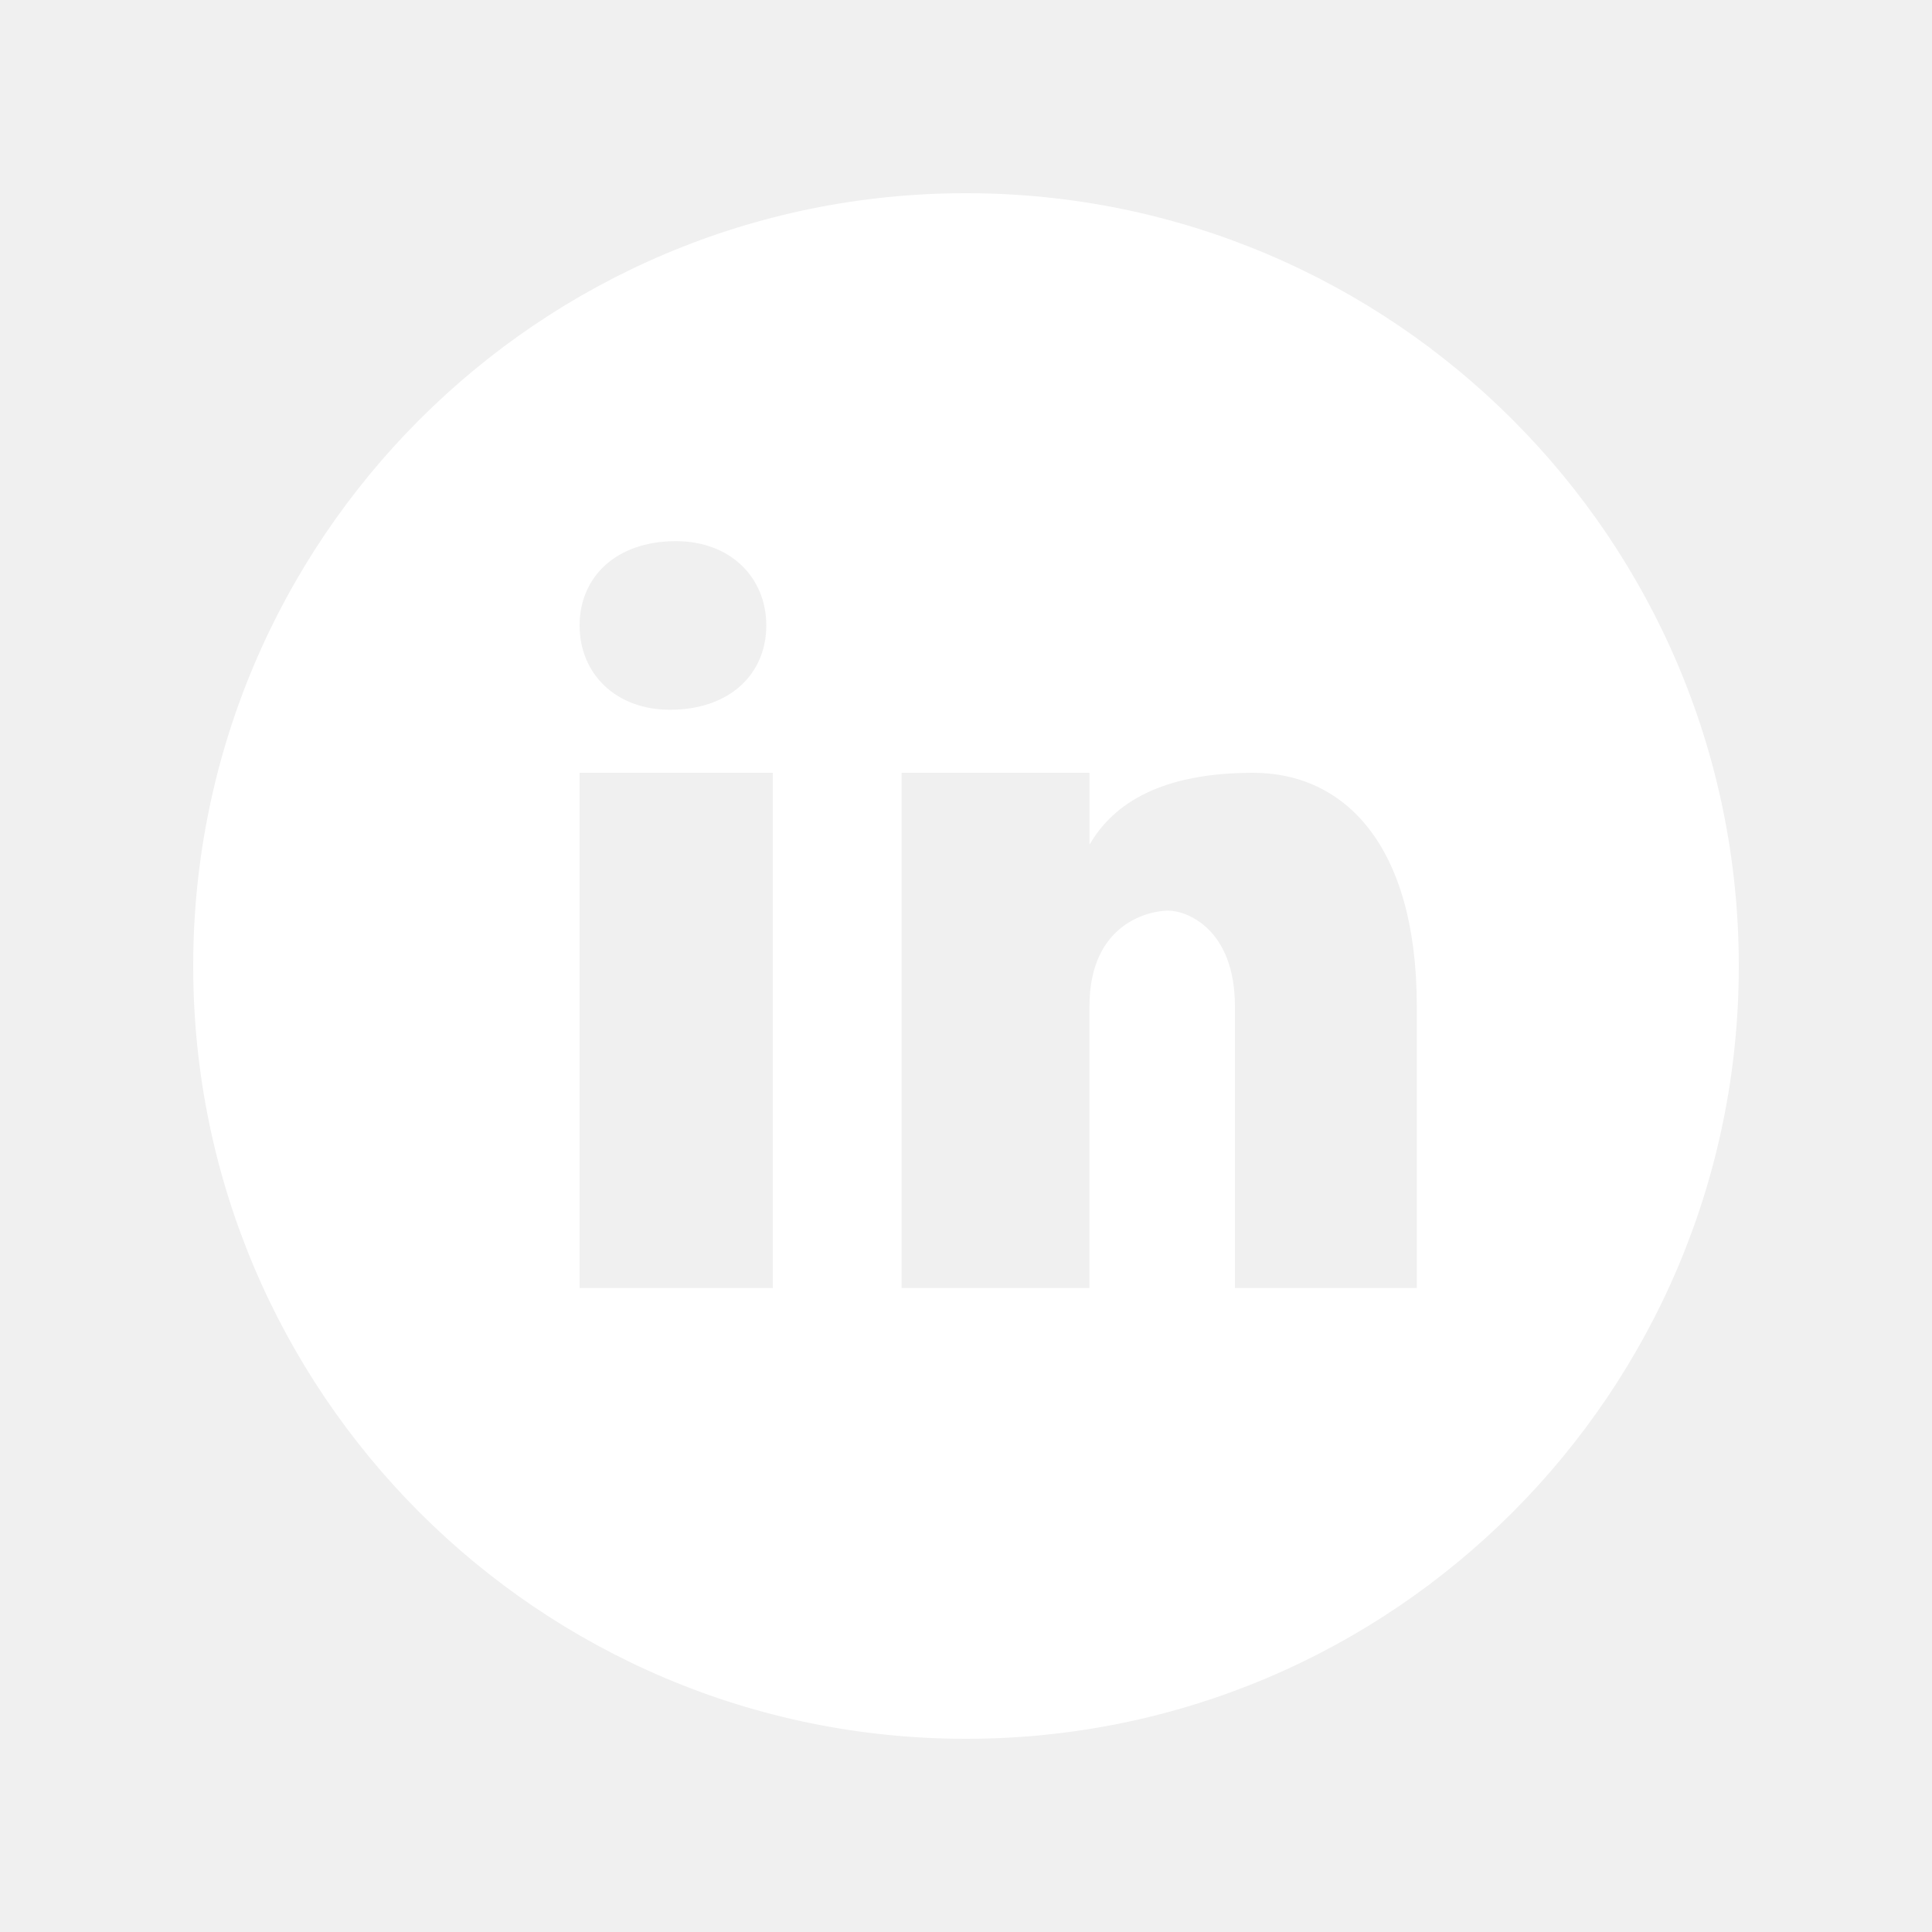
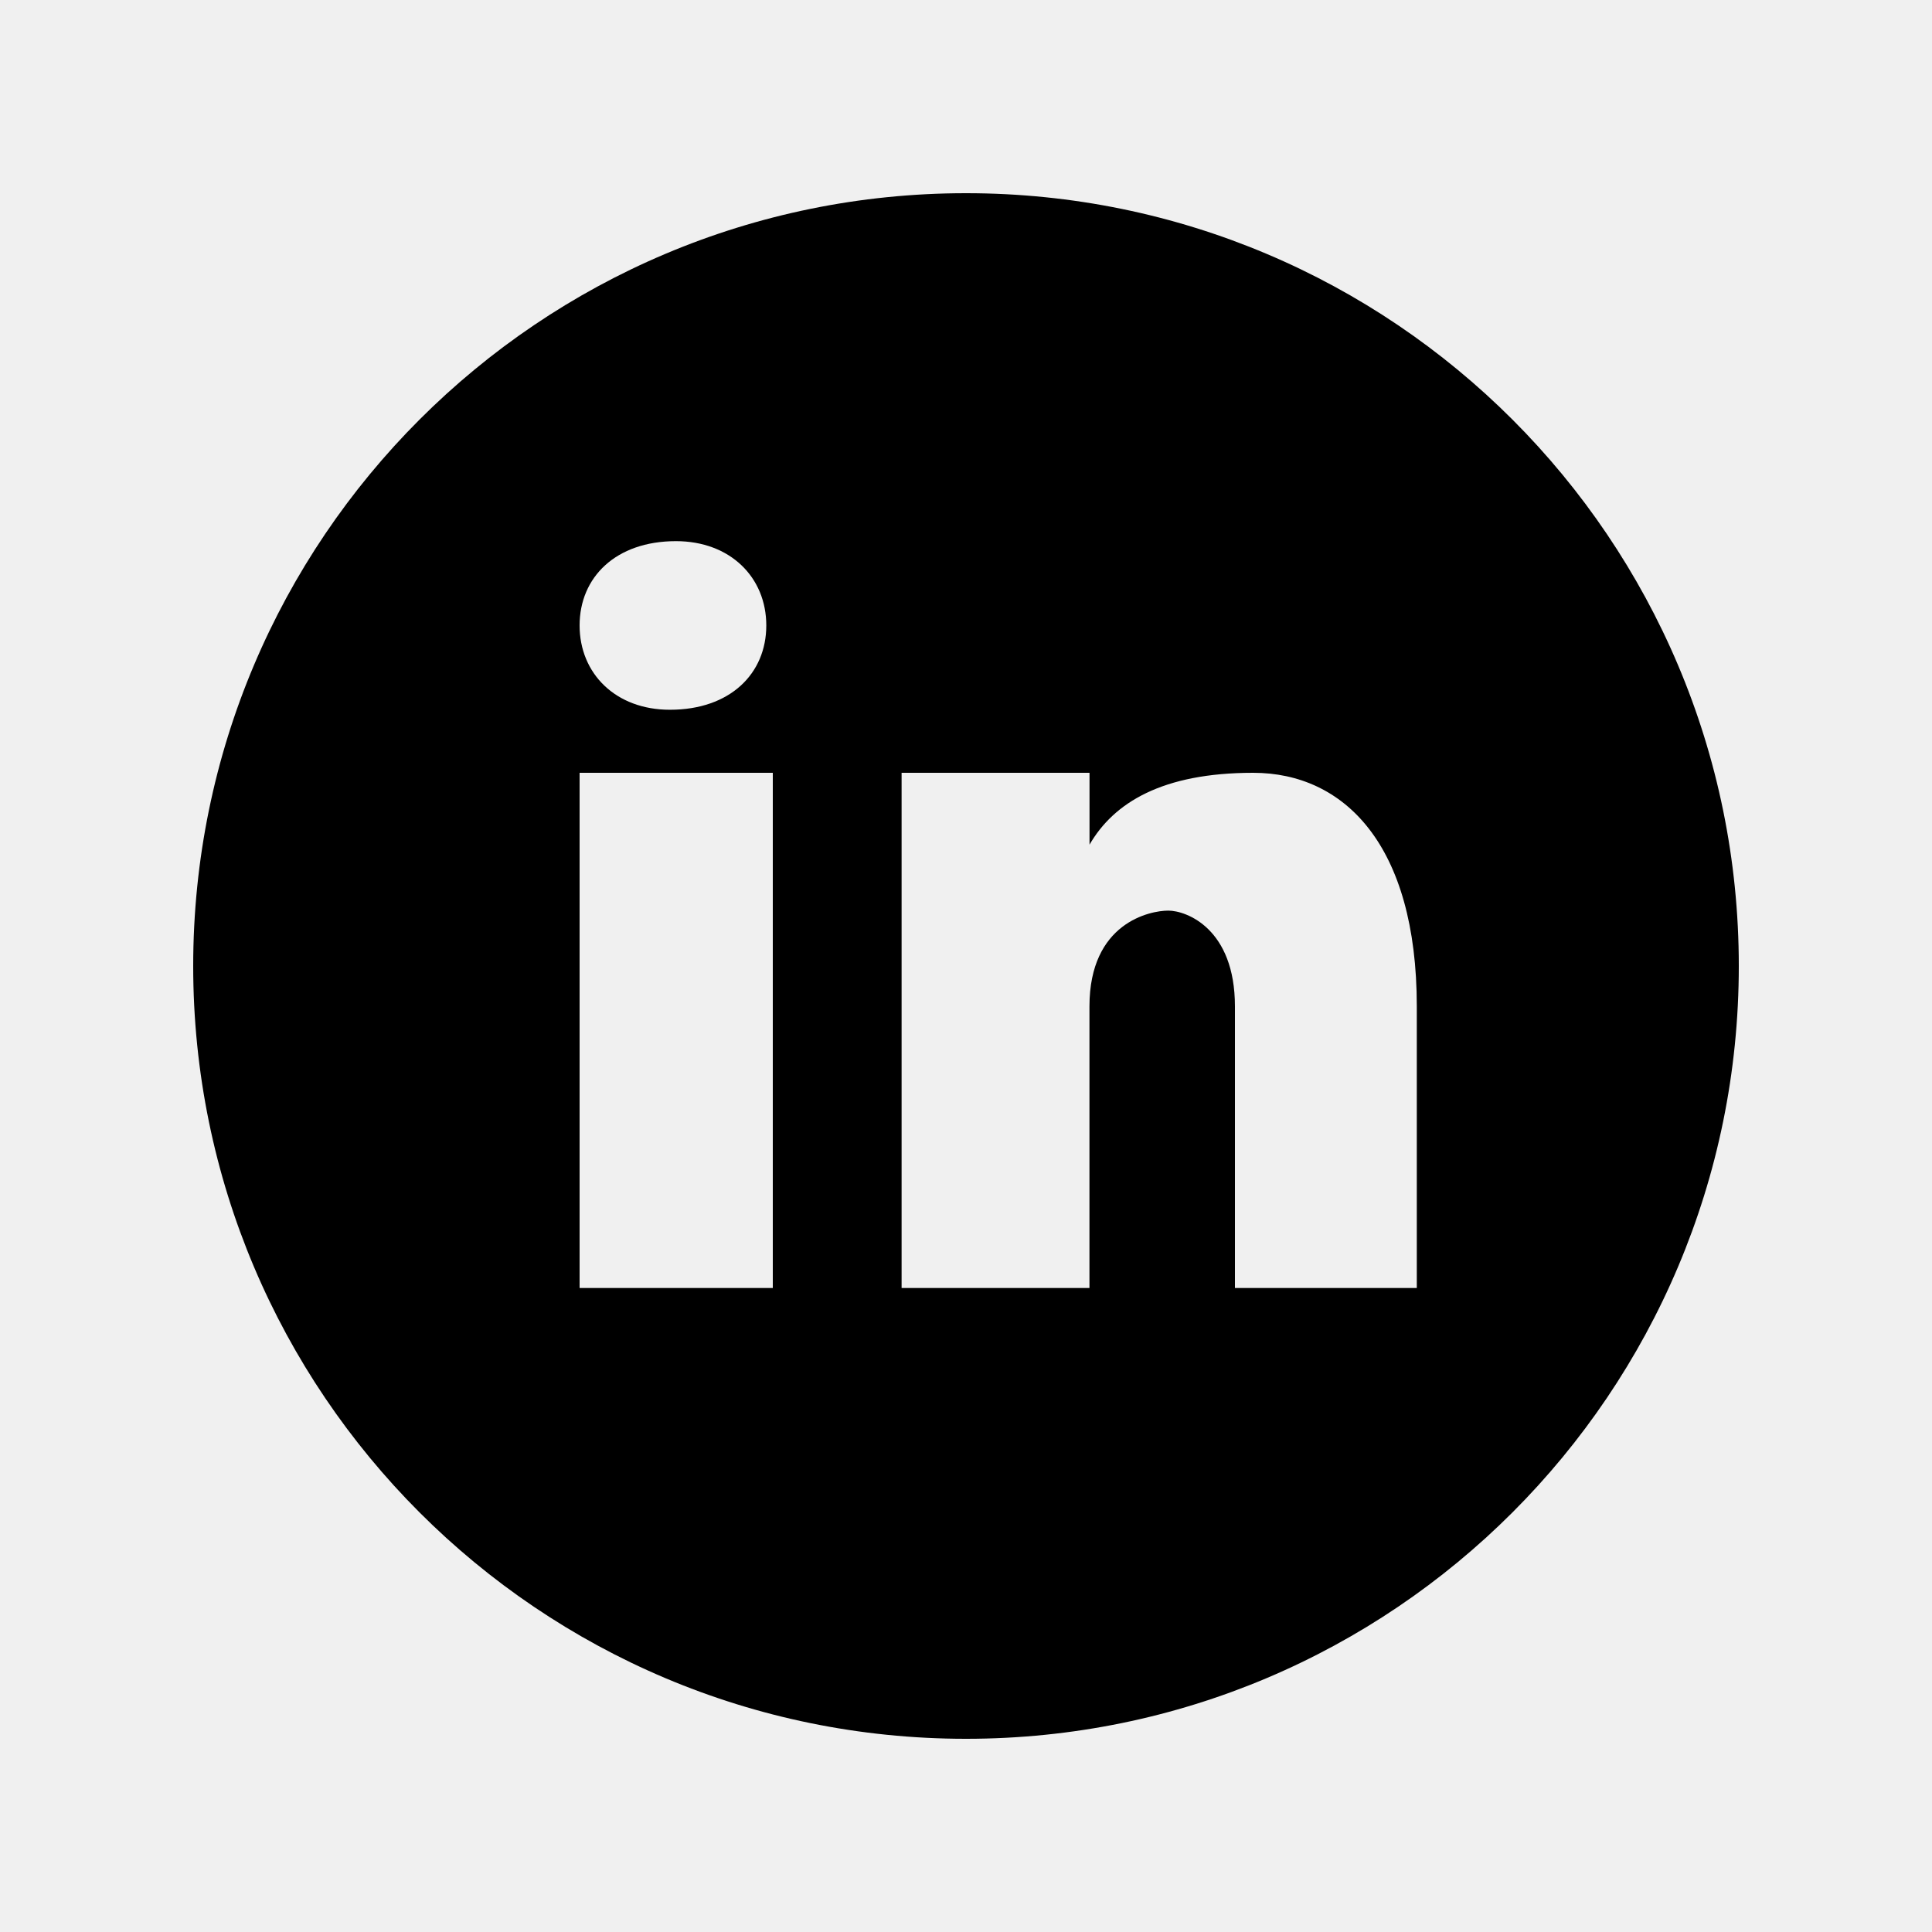
- <svg xmlns="http://www.w3.org/2000/svg" fill="#fff" viewBox="0 0 30 30" width="30px" height="30px">
+ <svg xmlns="http://www.w3.org/2000/svg" class="svg-social" fill="#000" viewBox="0 0 30 30" width="30px" height="30px">
  <path d="M15,3C8.373,3,3,8.373,3,15c0,6.627,5.373,12,12,12s12-5.373,12-12C27,8.373,21.627,3,15,3z M10.496,8.403 c0.842,0,1.403,0.561,1.403,1.309c0,0.748-0.561,1.309-1.496,1.309C9.561,11.022,9,10.46,9,9.712C9,8.964,9.561,8.403,10.496,8.403z M12,20H9v-8h3V20z M22,20h-2.824v-4.372c0-1.209-0.753-1.488-1.035-1.488s-1.224,0.186-1.224,1.488c0,0.186,0,4.372,0,4.372H14v-8 h2.918v1.116C17.294,12.465,18.047,12,19.459,12C20.871,12,22,13.116,22,15.628V20z" />
</svg>
